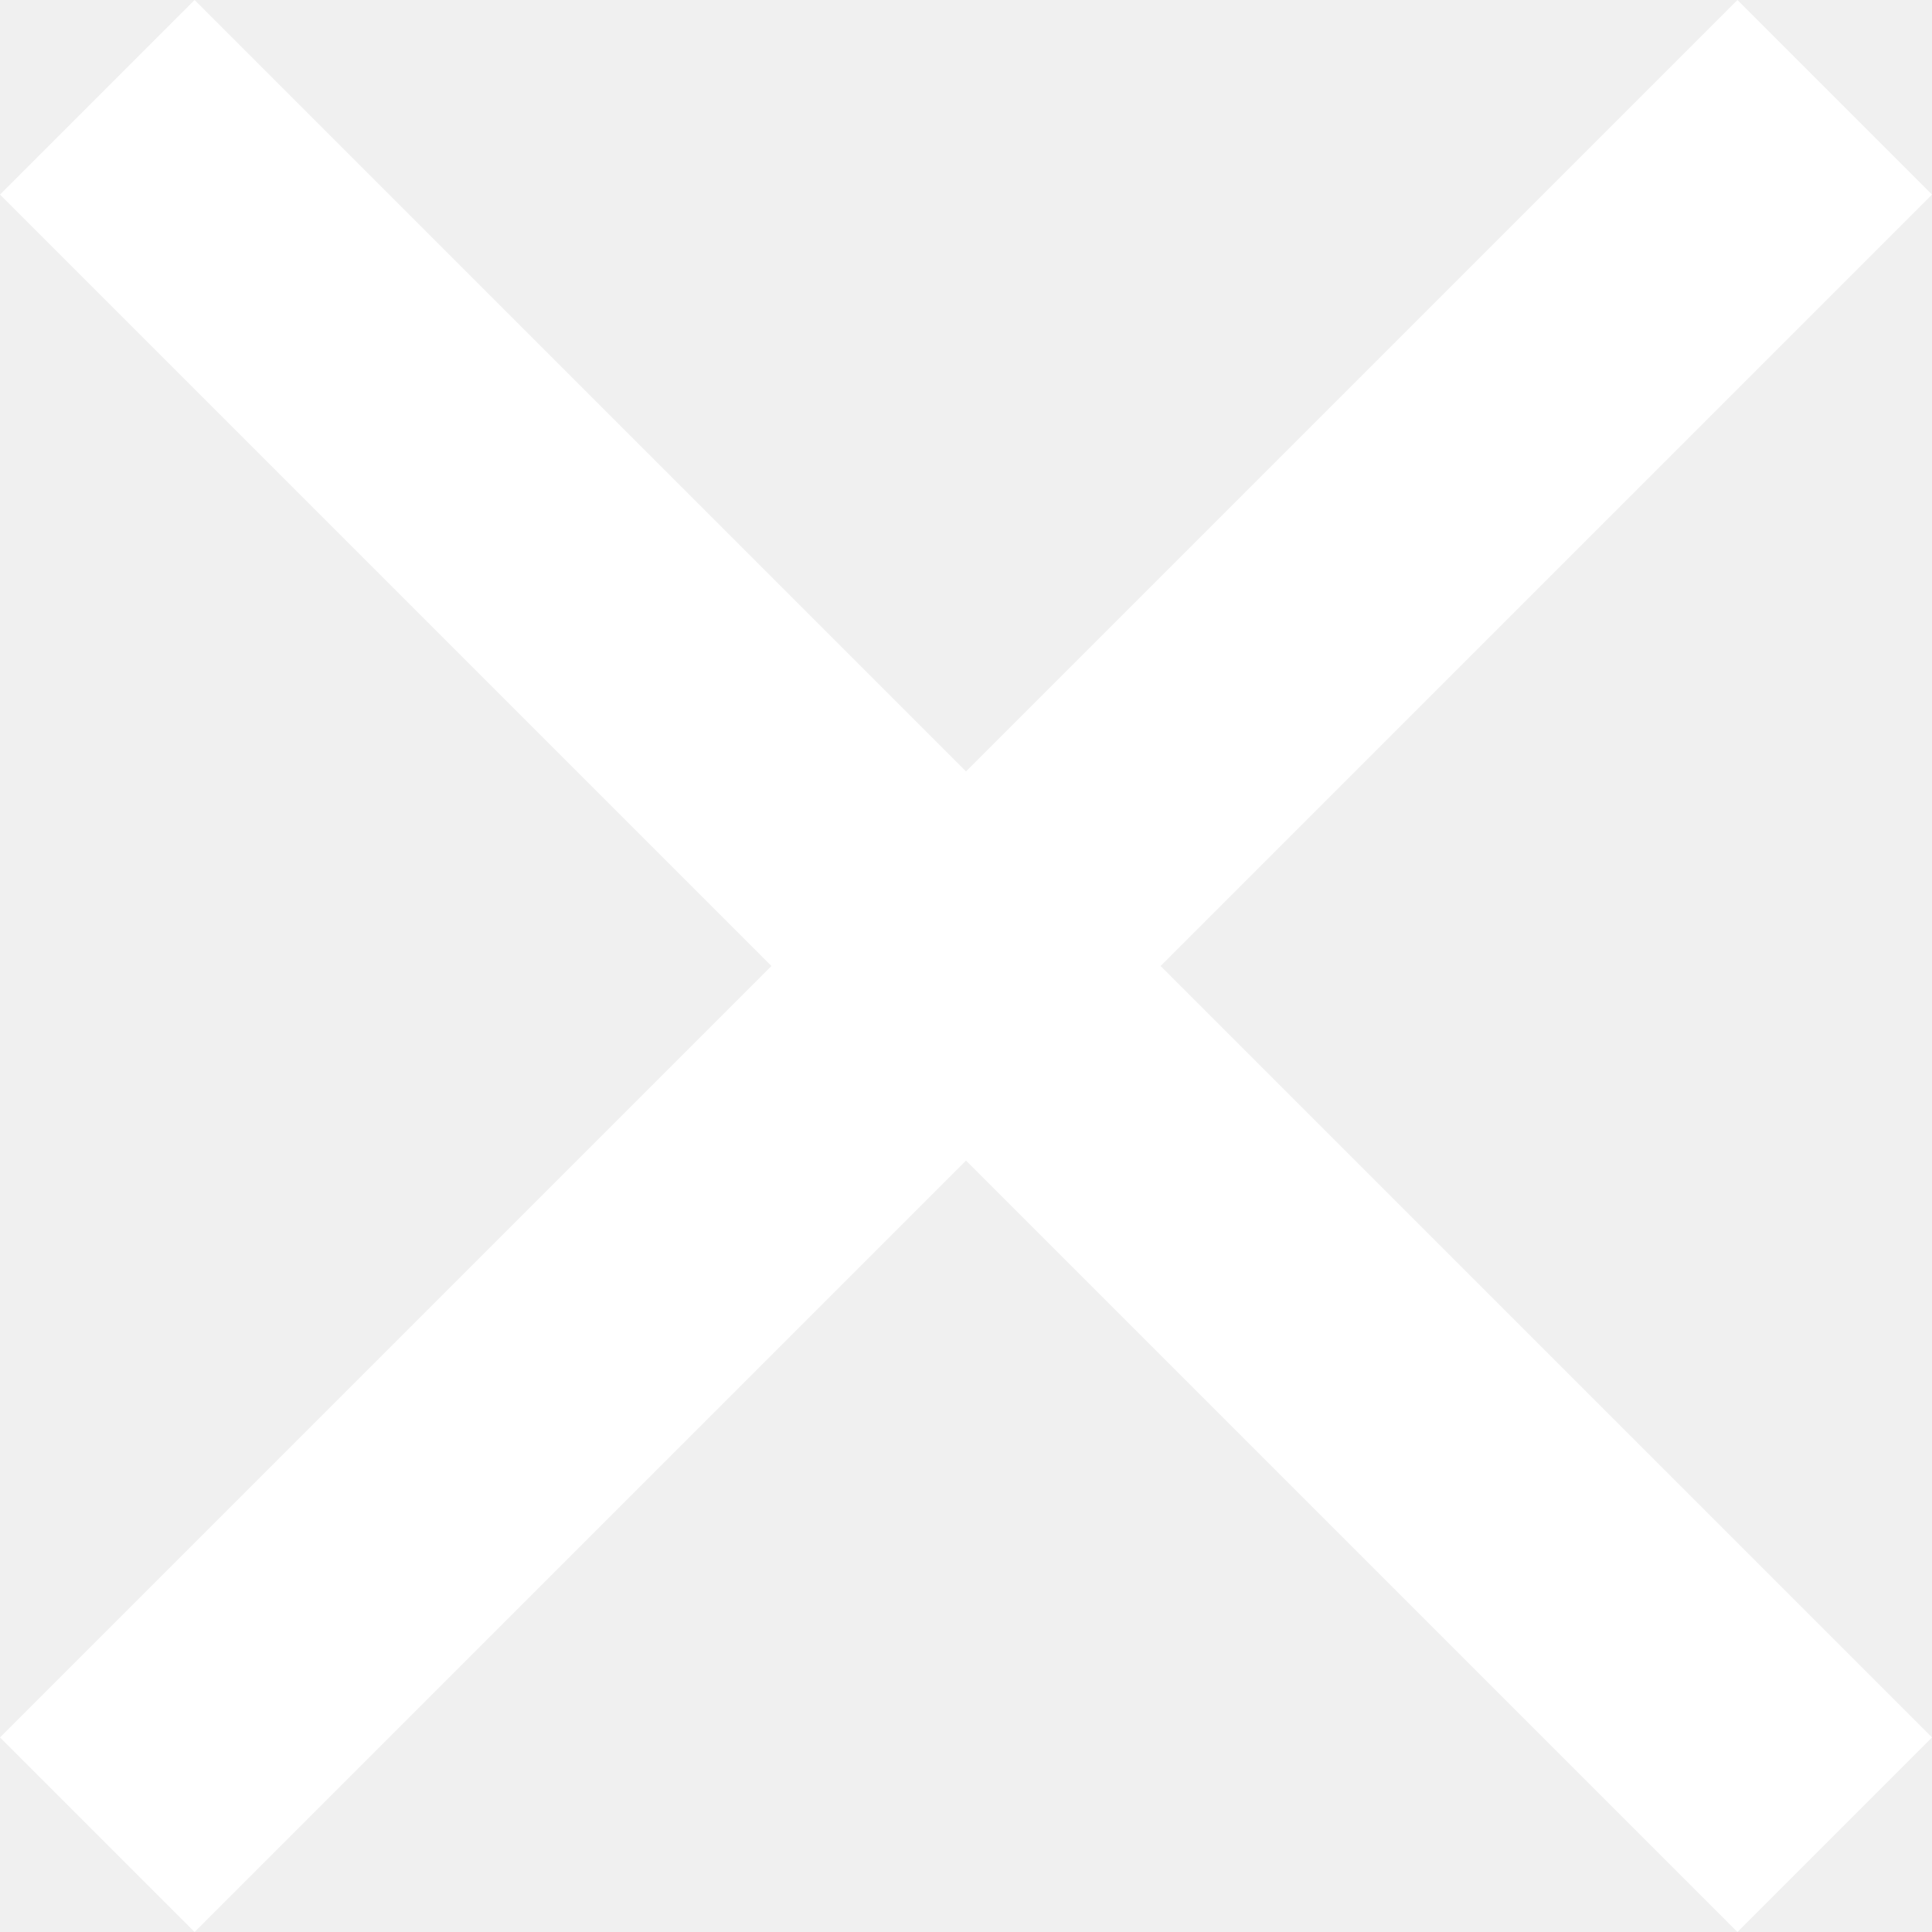
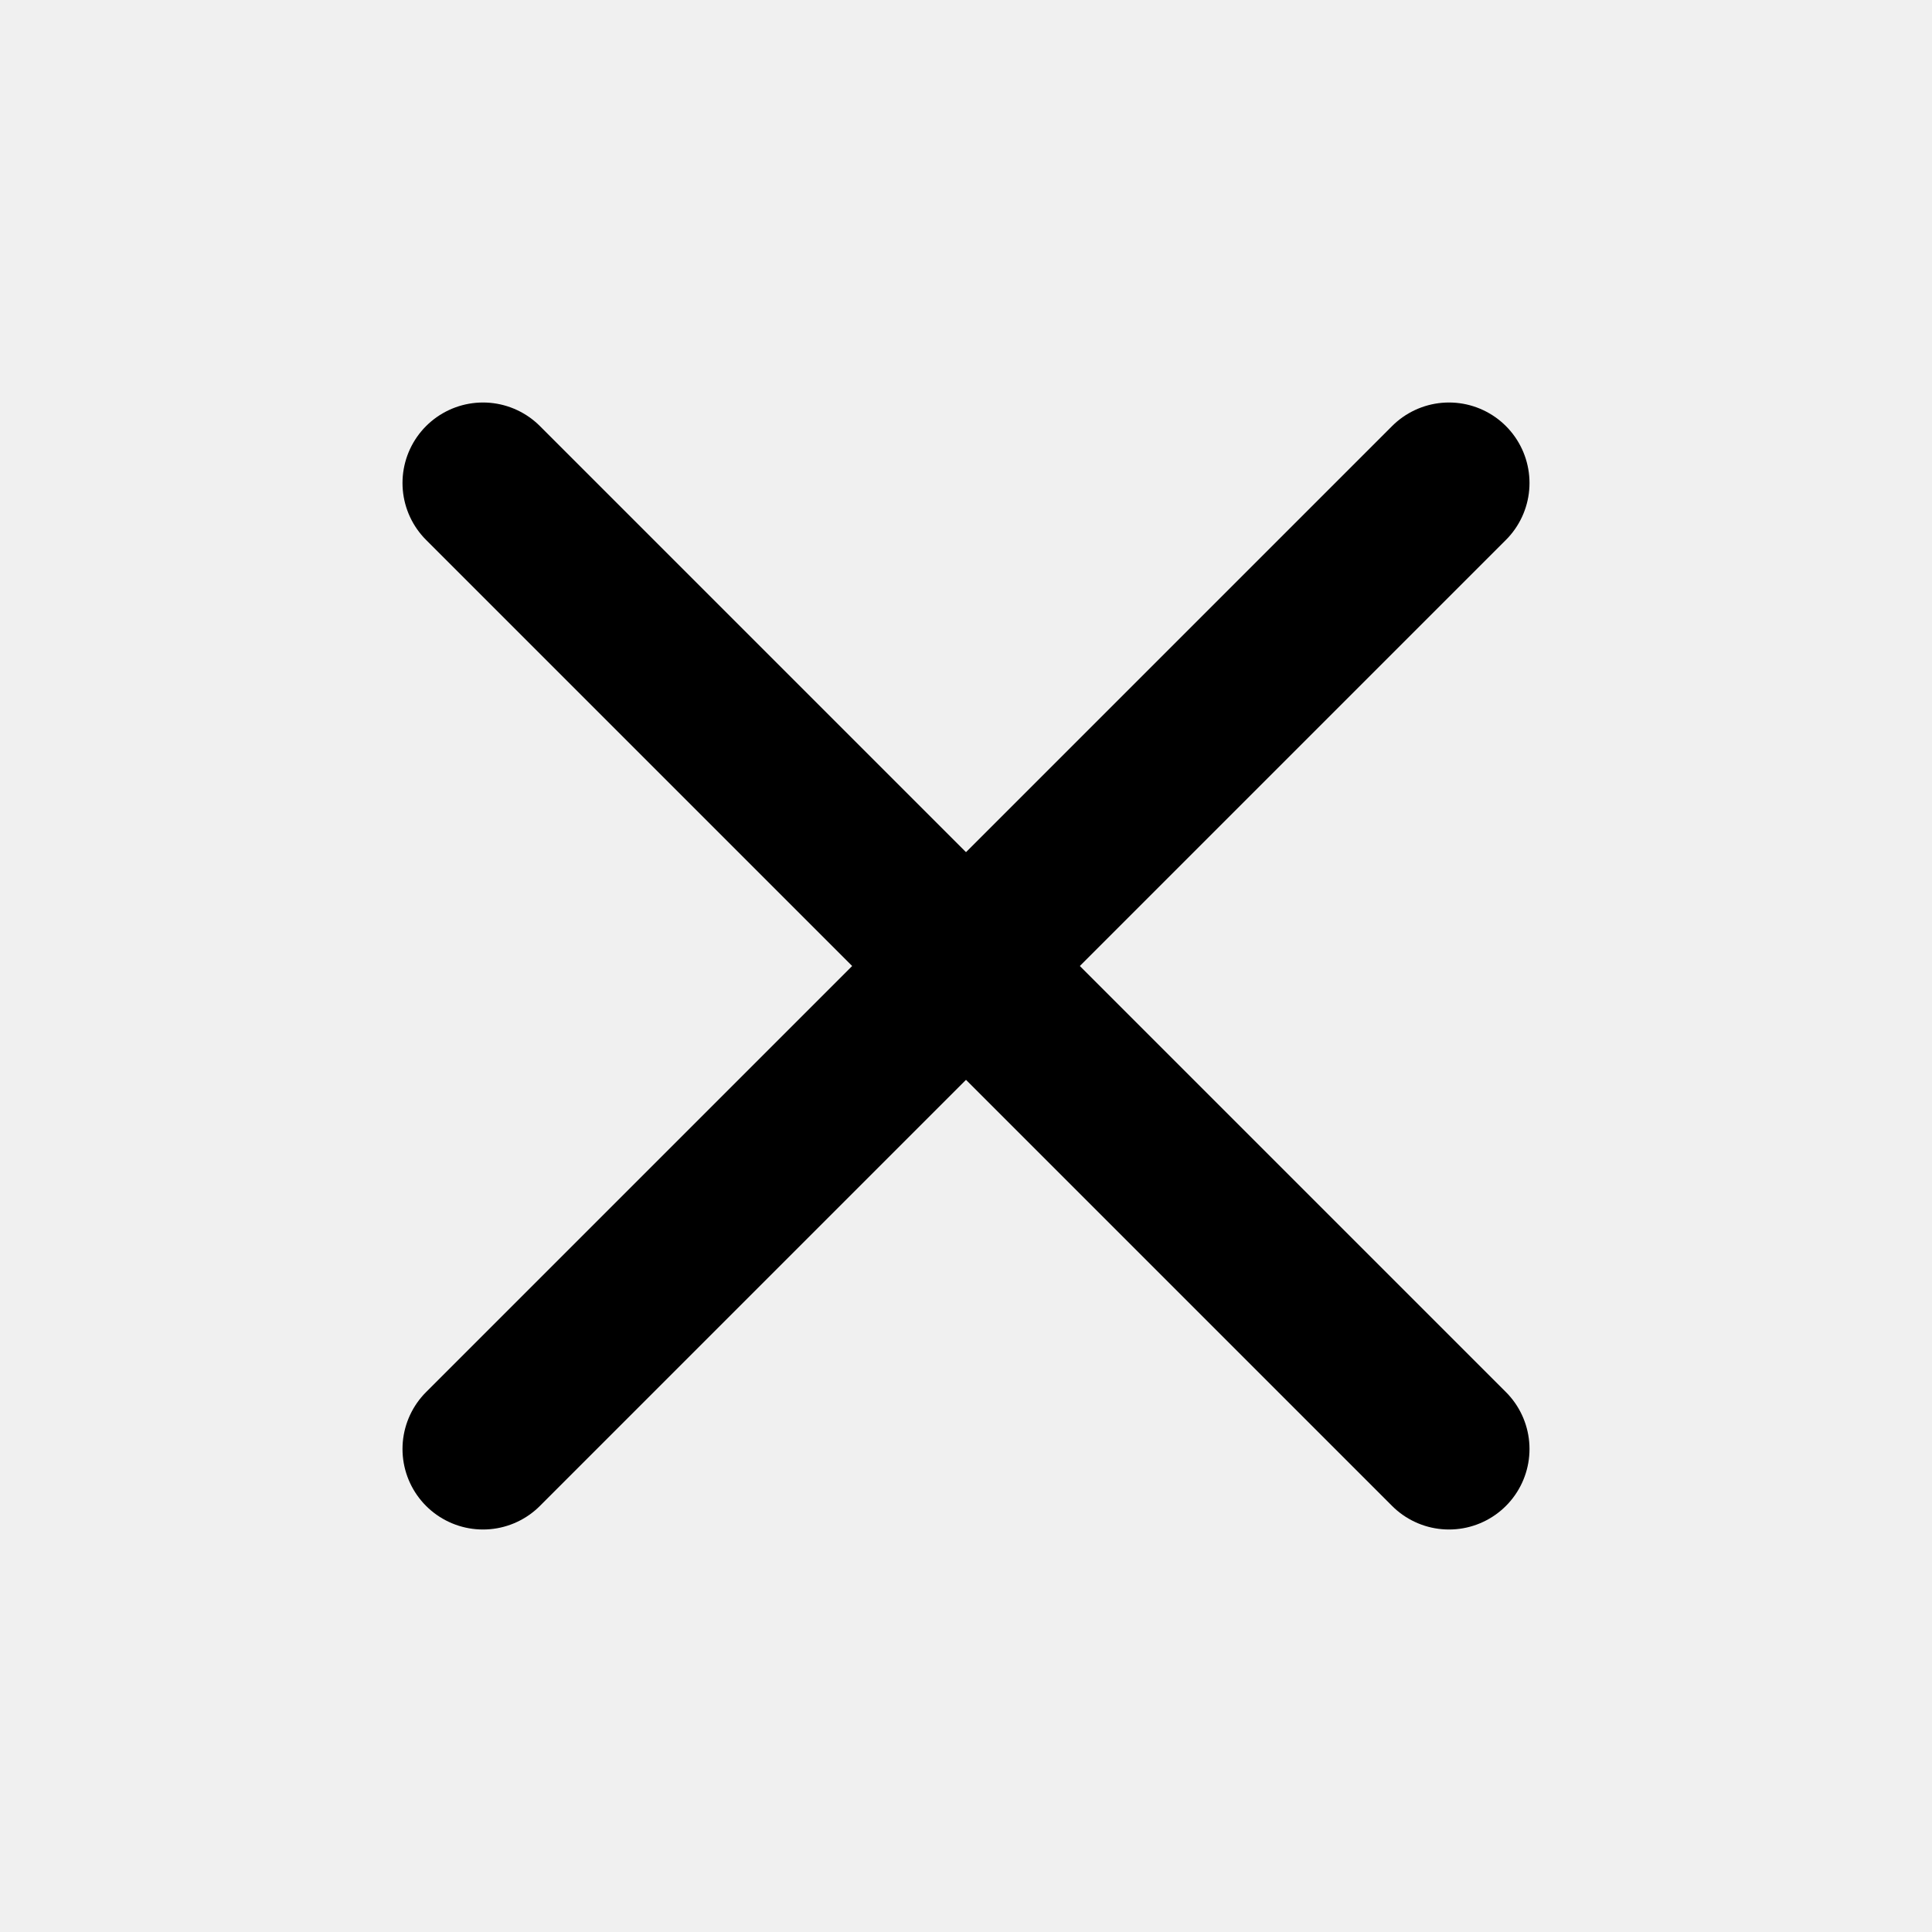
- <svg xmlns="http://www.w3.org/2000/svg" width="42" height="42" viewBox="0 0 42 42" fill="none">
-   <path d="M42 4.23L37.77 0L21 16.77L4.23 0L0 4.23L16.77 21L0 37.77L4.23 42L21 25.23L37.77 42L42 37.77L25.23 21L42 4.23Z" fill="white" />
+ <svg xmlns="http://www.w3.org/2000/svg" viewBox="0 0 24 24" fill="none" stroke="currentColor" stroke-width="2" stroke-linecap="round" stroke-linejoin="round" class="feather feather-x">
+   <line x1="18" y1="6" x2="6" y2="18" />
+   <line x1="6" y1="6" x2="18" y2="18" />
</svg>
